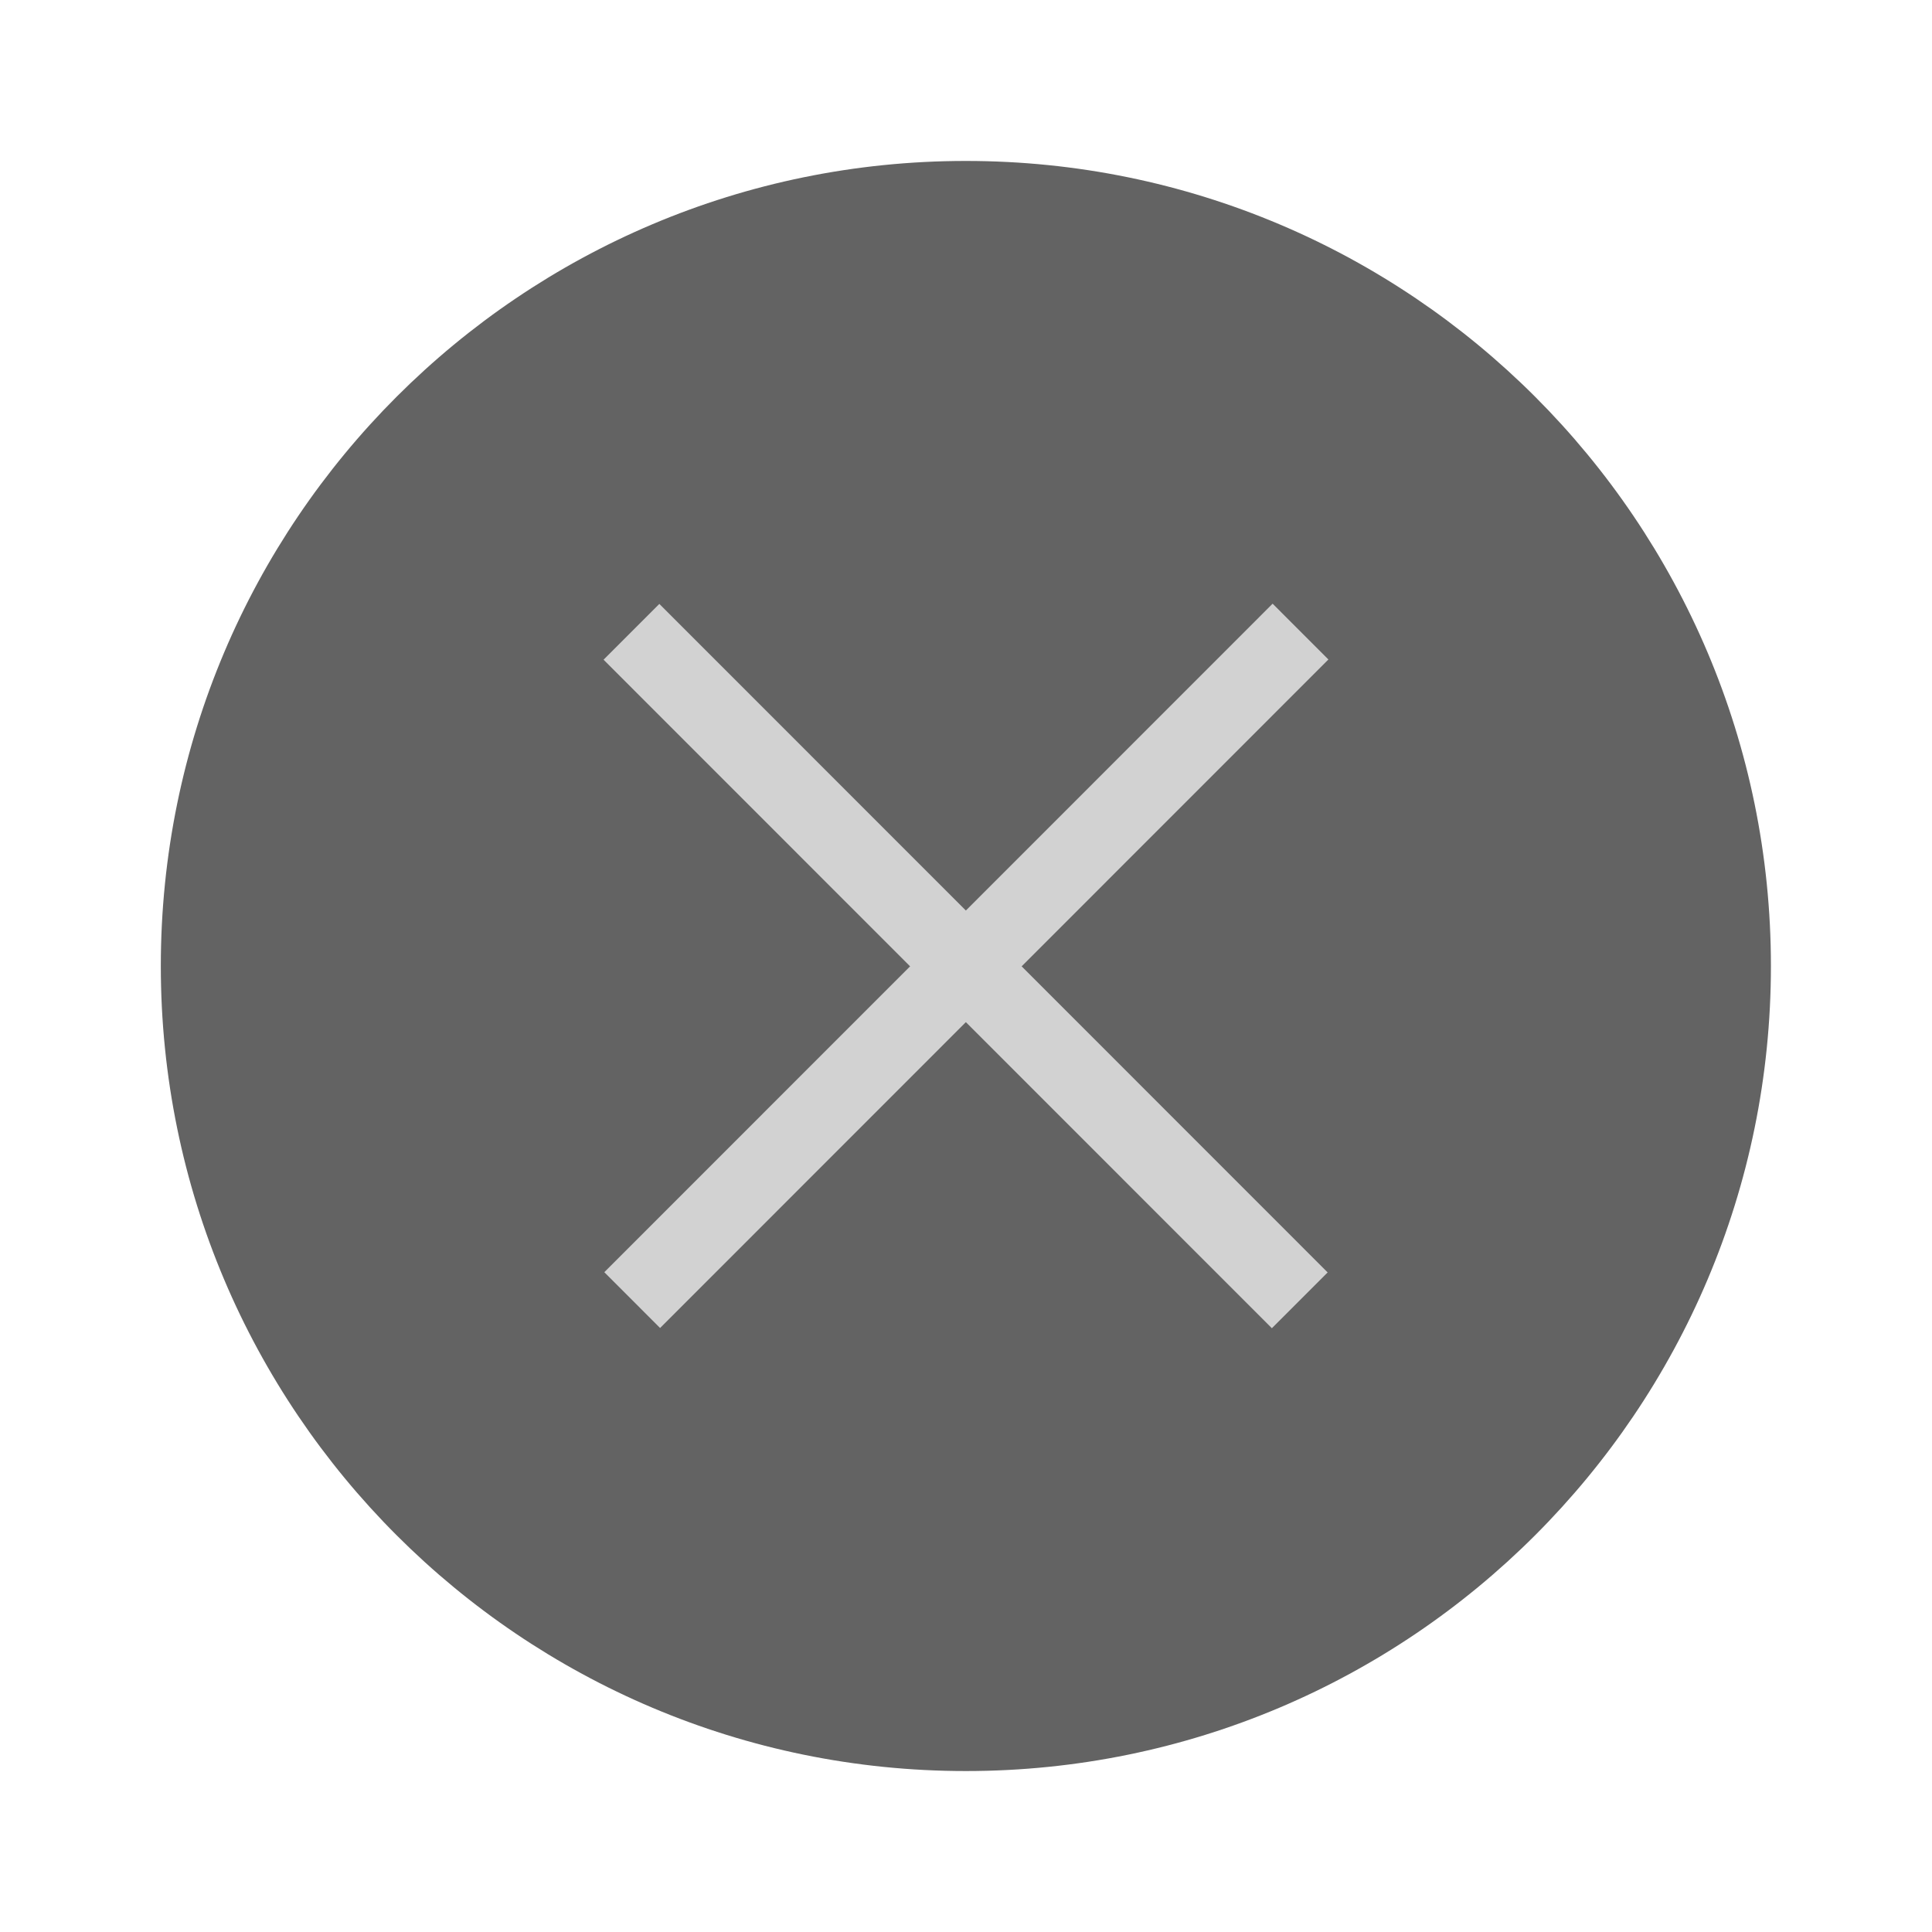
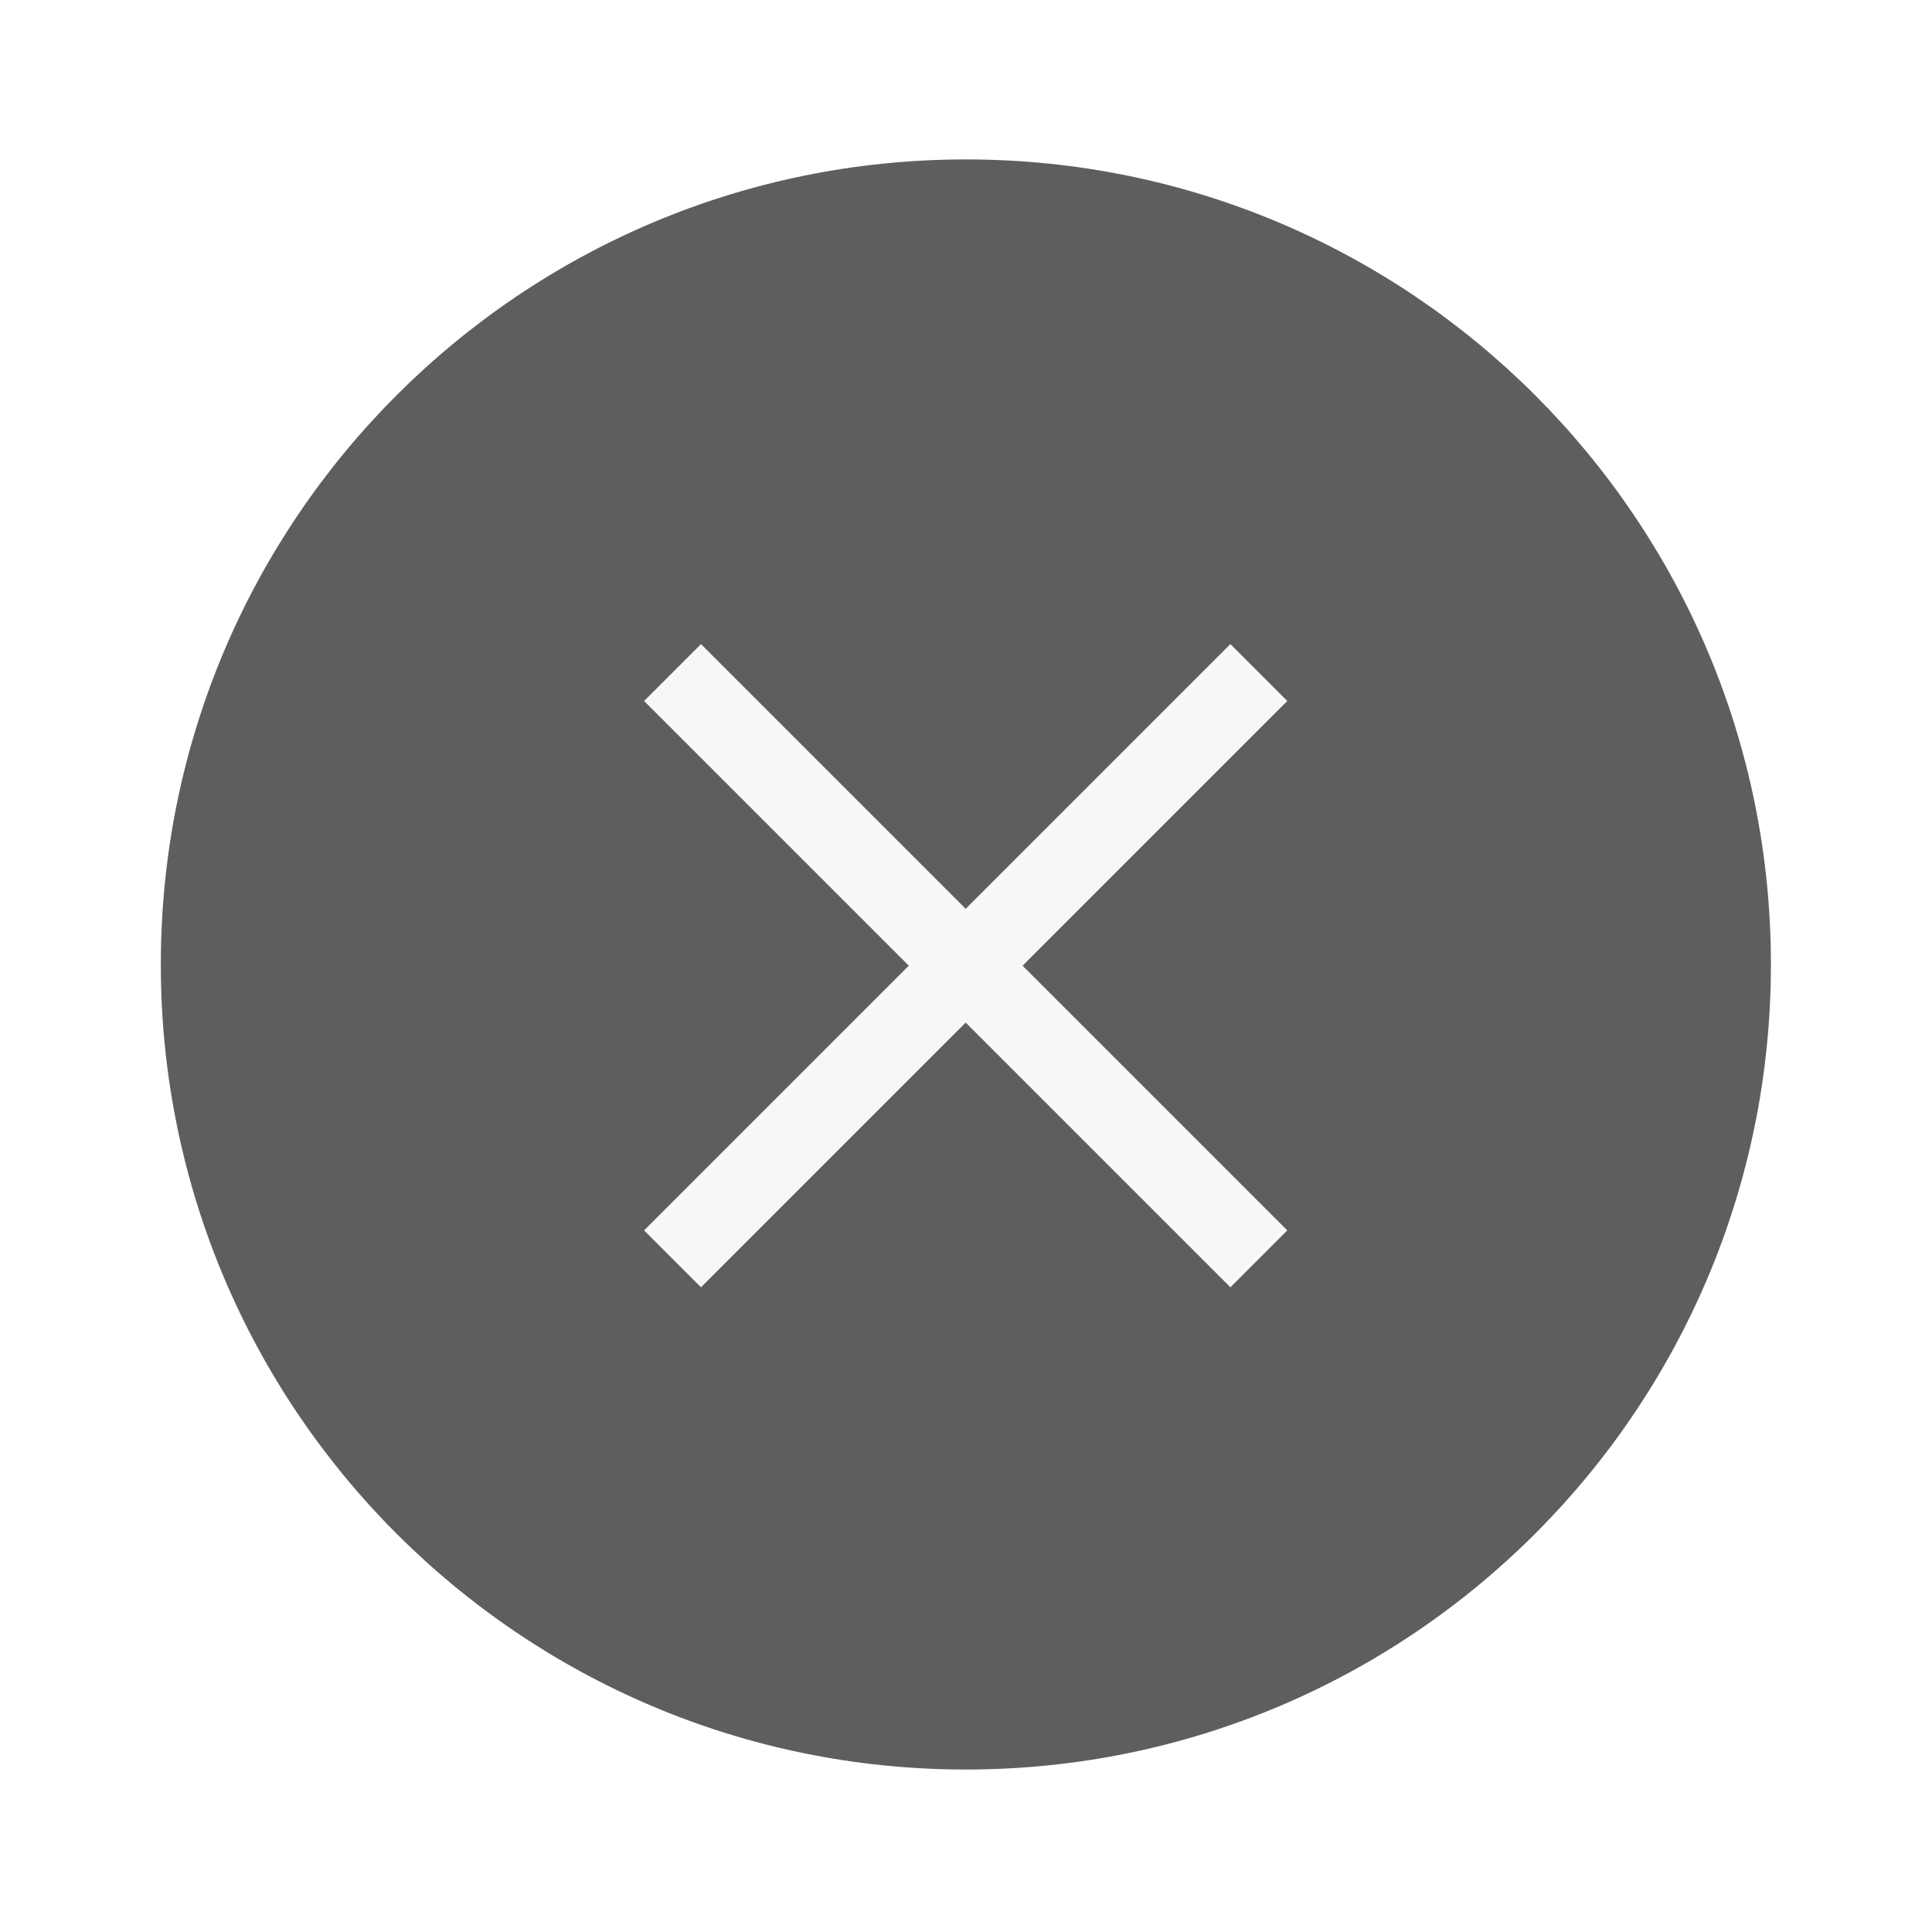
- <svg xmlns="http://www.w3.org/2000/svg" width="24" height="24" version="1.1" viewBox="0 0 6.35 6.35" id="svg4636">
-   <defs id="defs4640" />
-   <g transform="translate(0.2645638,-290.915)" id="g4634">
-     <circle cx="2.91" cy="294.09" r="2.646" id="circle4626" style="fill:#636363;stroke-width:0.661" />
-     <g transform="matrix(0.8647905,-0.8650623,0.8647905,0.8650623,-253.9355,42.19979)" id="g4632" style="fill:#D2D2D2;stroke-width:0.29">
-       <rect x="1.642" y="293.987" width="2.54" height="0.212" id="rect4628" style="stroke-width:0.232" />
-       <rect transform="matrix(2.9069039e-6,-1,1,-2.9069039e-6,0,0)" x="-295.362" y="2.805" width="2.54" height="0.212" id="rect4630" style="stroke-width:0.232" />
-     </g>
+ <svg xmlns="http://www.w3.org/2000/svg" width="24" height="24" version="1.1" viewBox="0 0 6.35 6.35">
+   <g transform="translate(.26456 -290.92)">
+     <path d="m5.556 294.09a2.646 2.646 0 0 1-2.646 2.646 2.646 2.646 0 0 1-2.646-2.646 2.646 2.646 0 0 1 2.646-2.646 2.646 2.646 0 0 1 2.646 2.646z" fill="#5e5e5e" stroke-width=".661" />
  </g>
+   <path d="m2.304 2.117-0.187 0.187 0.87 0.87-0.87 0.87 0.187 0.187 0.87-0.87 0.87 0.87 0.187-0.187-0.87-0.87 0.87-0.87-0.187-0.187-0.87 0.87z" fill="#f7f7f7" stroke-width=".3" />
</svg>
